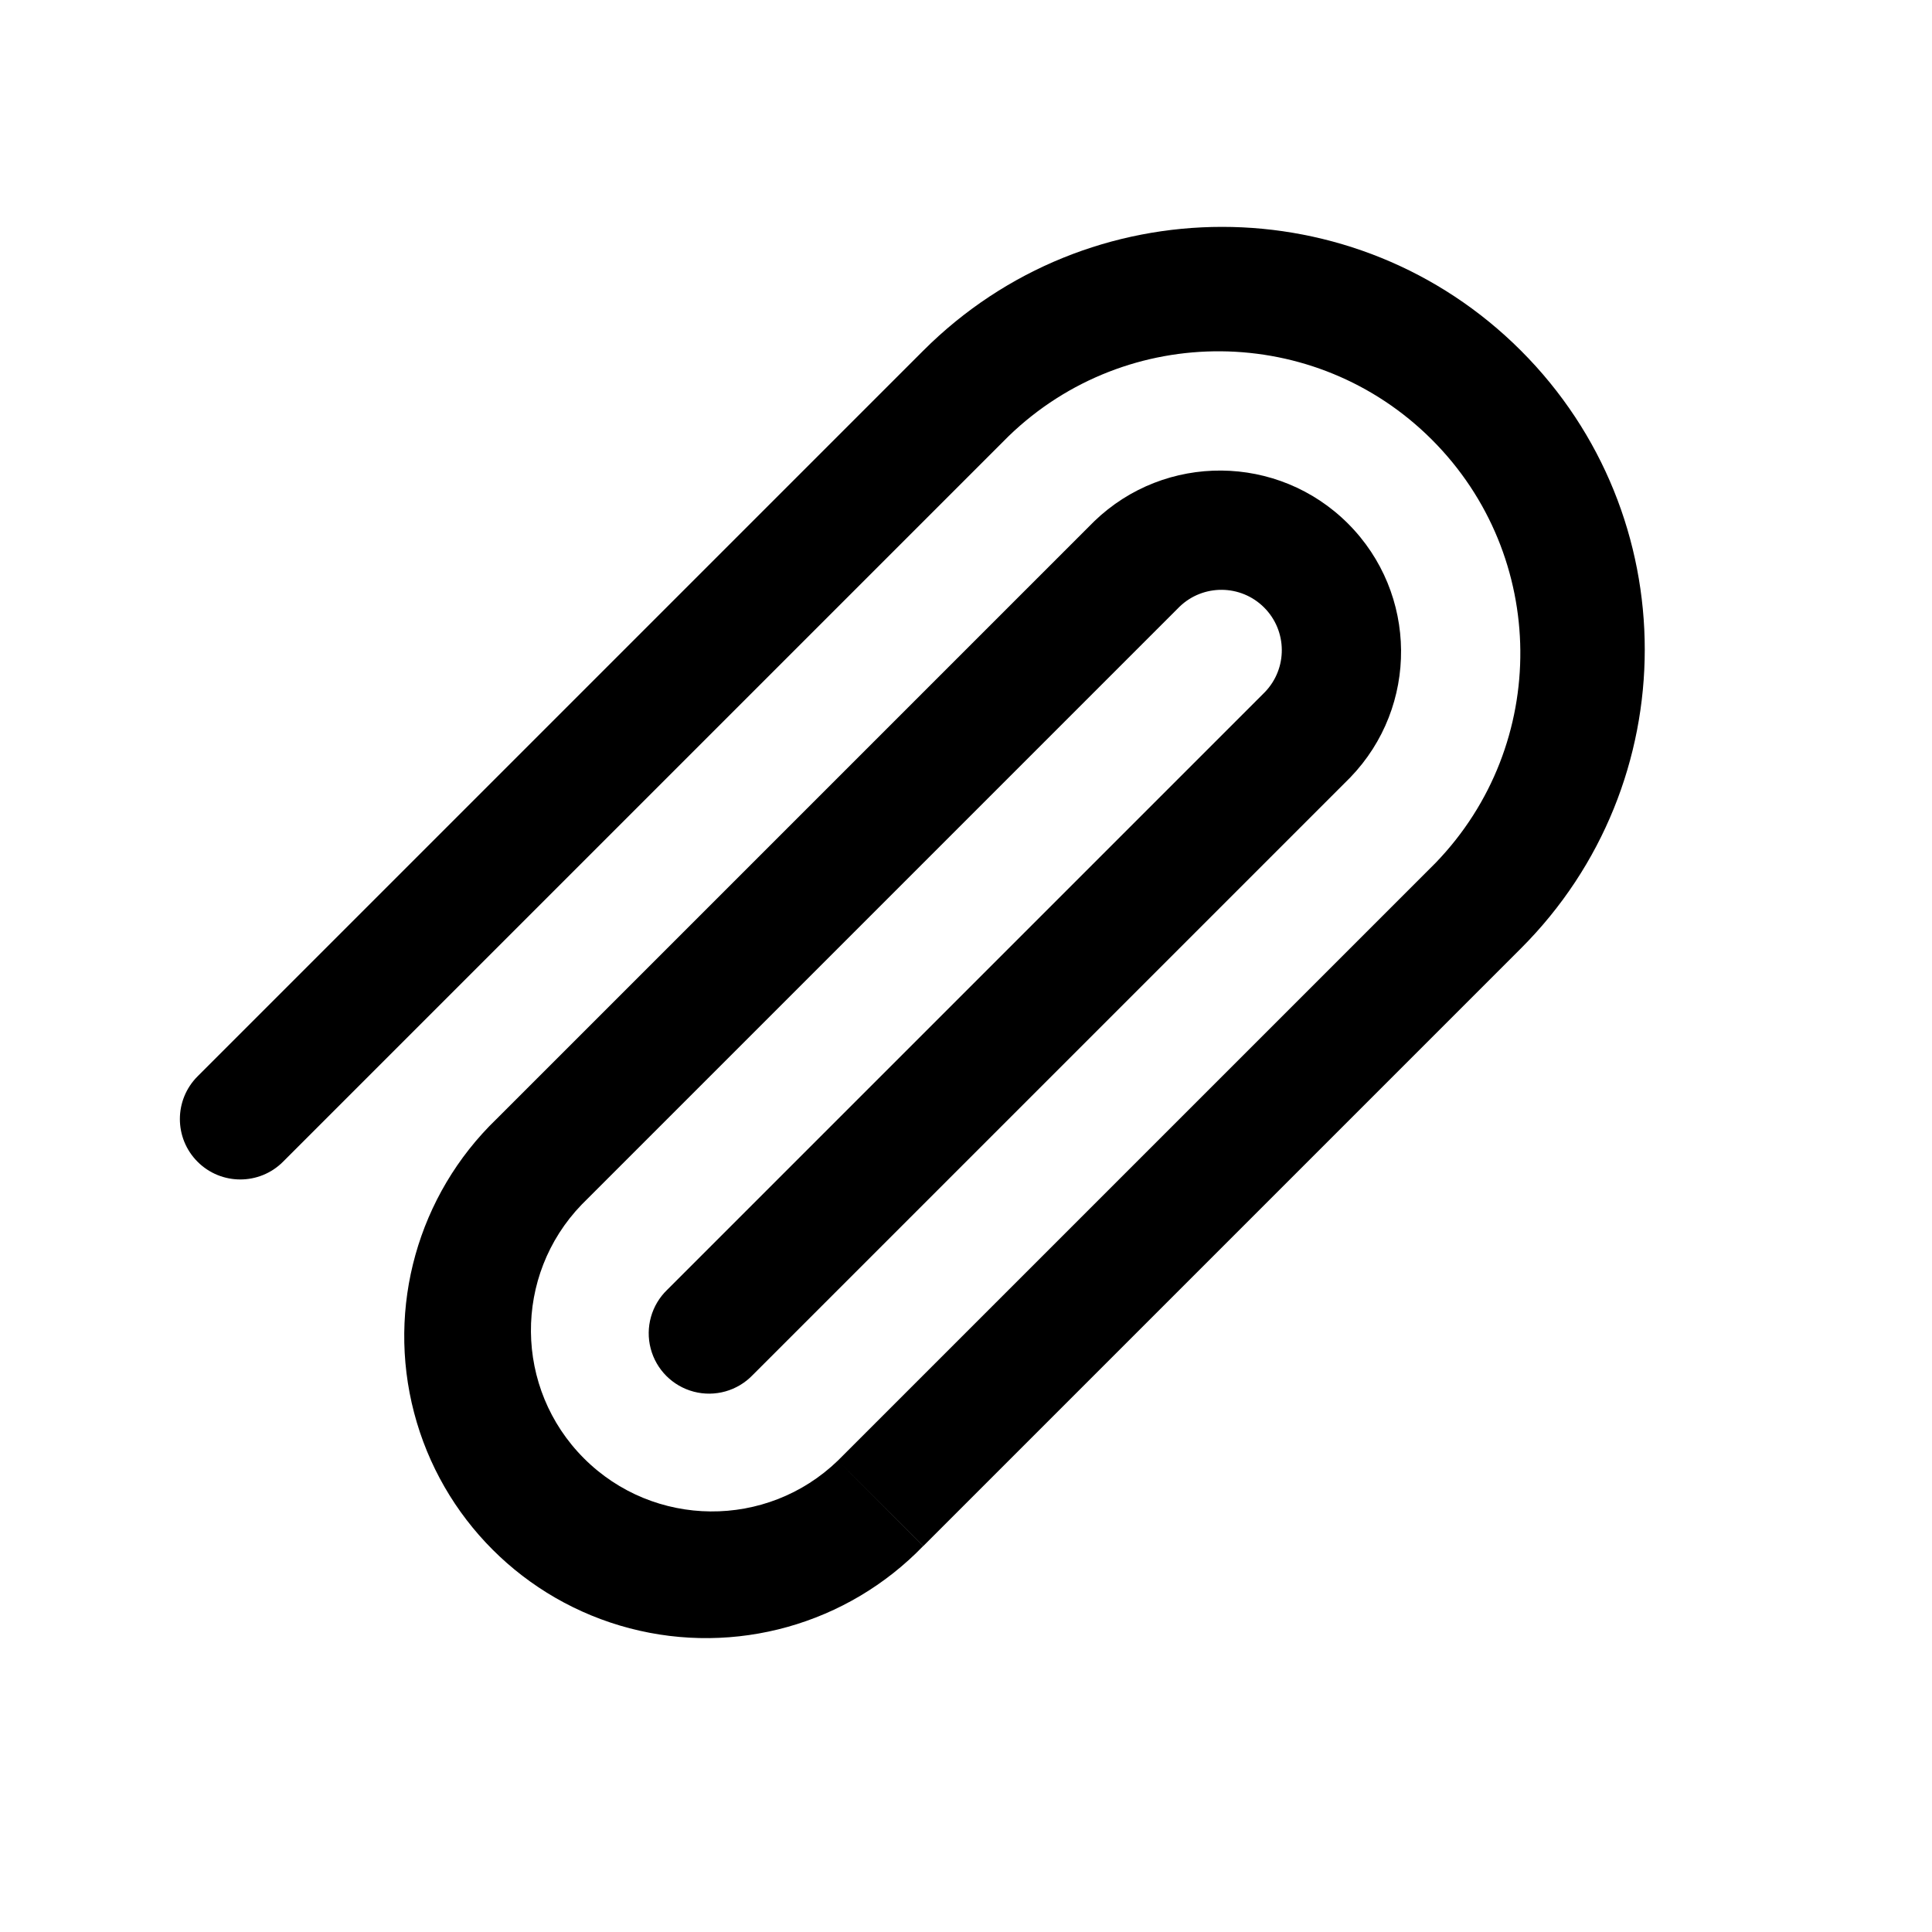
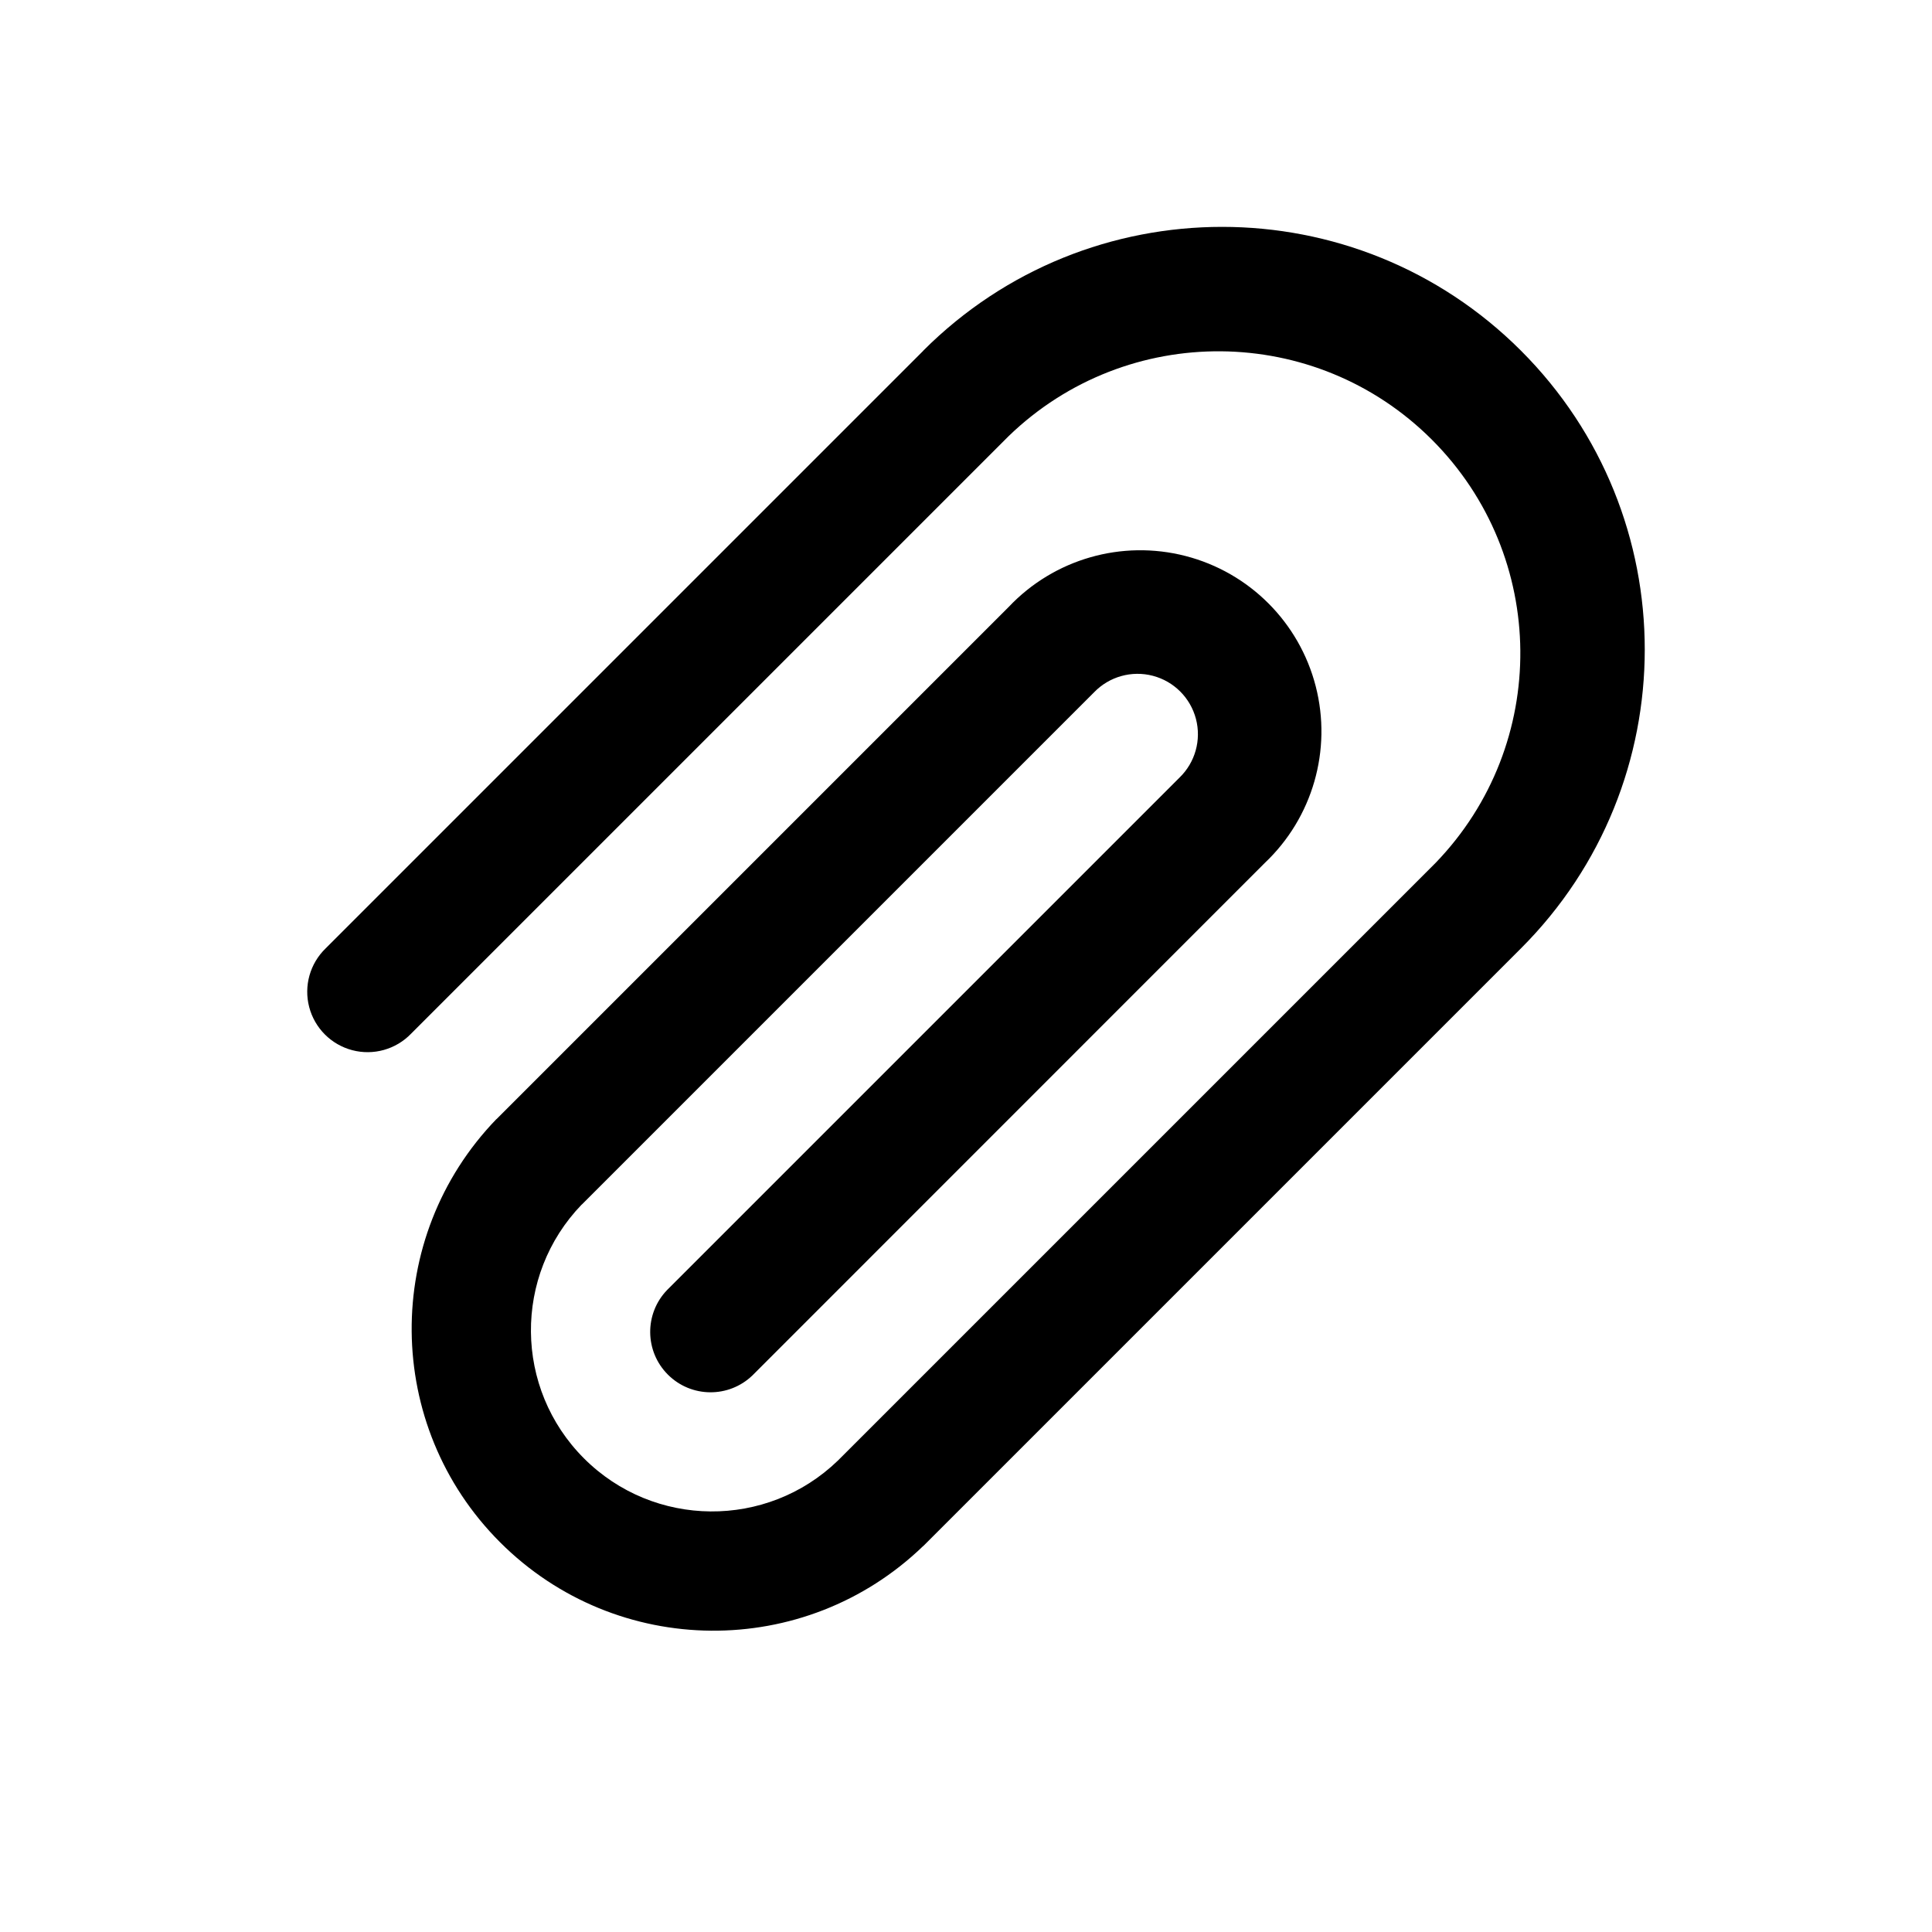
<svg xmlns="http://www.w3.org/2000/svg" viewBox="0 0 16 16">
-   <path fill-rule="evenodd" d="M7.646 2.904a3.5 3.5 0 0 1 4.95 4.95l-.707-.708a2.5 2.5 0 0 0-3.535-3.535l-.708-.707zM4.111 9.268l.707.707a1.5 1.5 0 0 0 2.121 2.121l.707.707a2.5 2.5 0 1 1-3.535-3.535zm4.95-4.95a1.5 1.5 0 0 1 2.121 2.121l-.707-.707a.5.5 0 0 0-.707-.707l-.707-.707zM7.646 2.904l.708.707-6.01 6.01a.5.5 0 1 1-.708-.707l6.01-6.01zm4.243 4.242l.707.708-4.95 4.95-.707-.708 4.95-4.95zM9.061 4.318l.707.707-4.95 4.95-.707-.707 4.95-4.95zm1.414 1.414l.707.707-4.95 4.95a.5.5 0 1 1-.707-.707l4.95-4.95z" />
+   <path d="M10.475 7.146L6.232 11.39a.5.5 0 0 1-.707-.707l4.243-4.243.177.177-.177-.177a.5.5 0 1 0-.707-.707l-.177-.177.177.177-4.243 4.243-.707-.707 4.243-4.243a1.5 1.5 0 1 1 2.12 2.121zM7.646 2.904a3.5 3.5 0 0 1 4.95 4.95l-.707-.708a2.5 2.5 0 0 0-3.535-3.535l-.708-.707zM4.111 9.268l.707.707a1.5 1.5 0 0 0 2.121 2.121l.707.707a2.5 2.5 0 0 1-3.535-3.535zm3.535-6.364l.708.707-4.95 4.95a.5.5 0 1 1-.707-.707l4.95-4.95zm4.243 4.242l.707.708-4.95 4.95-.707-.708 4.95-4.95z" />
</svg>
